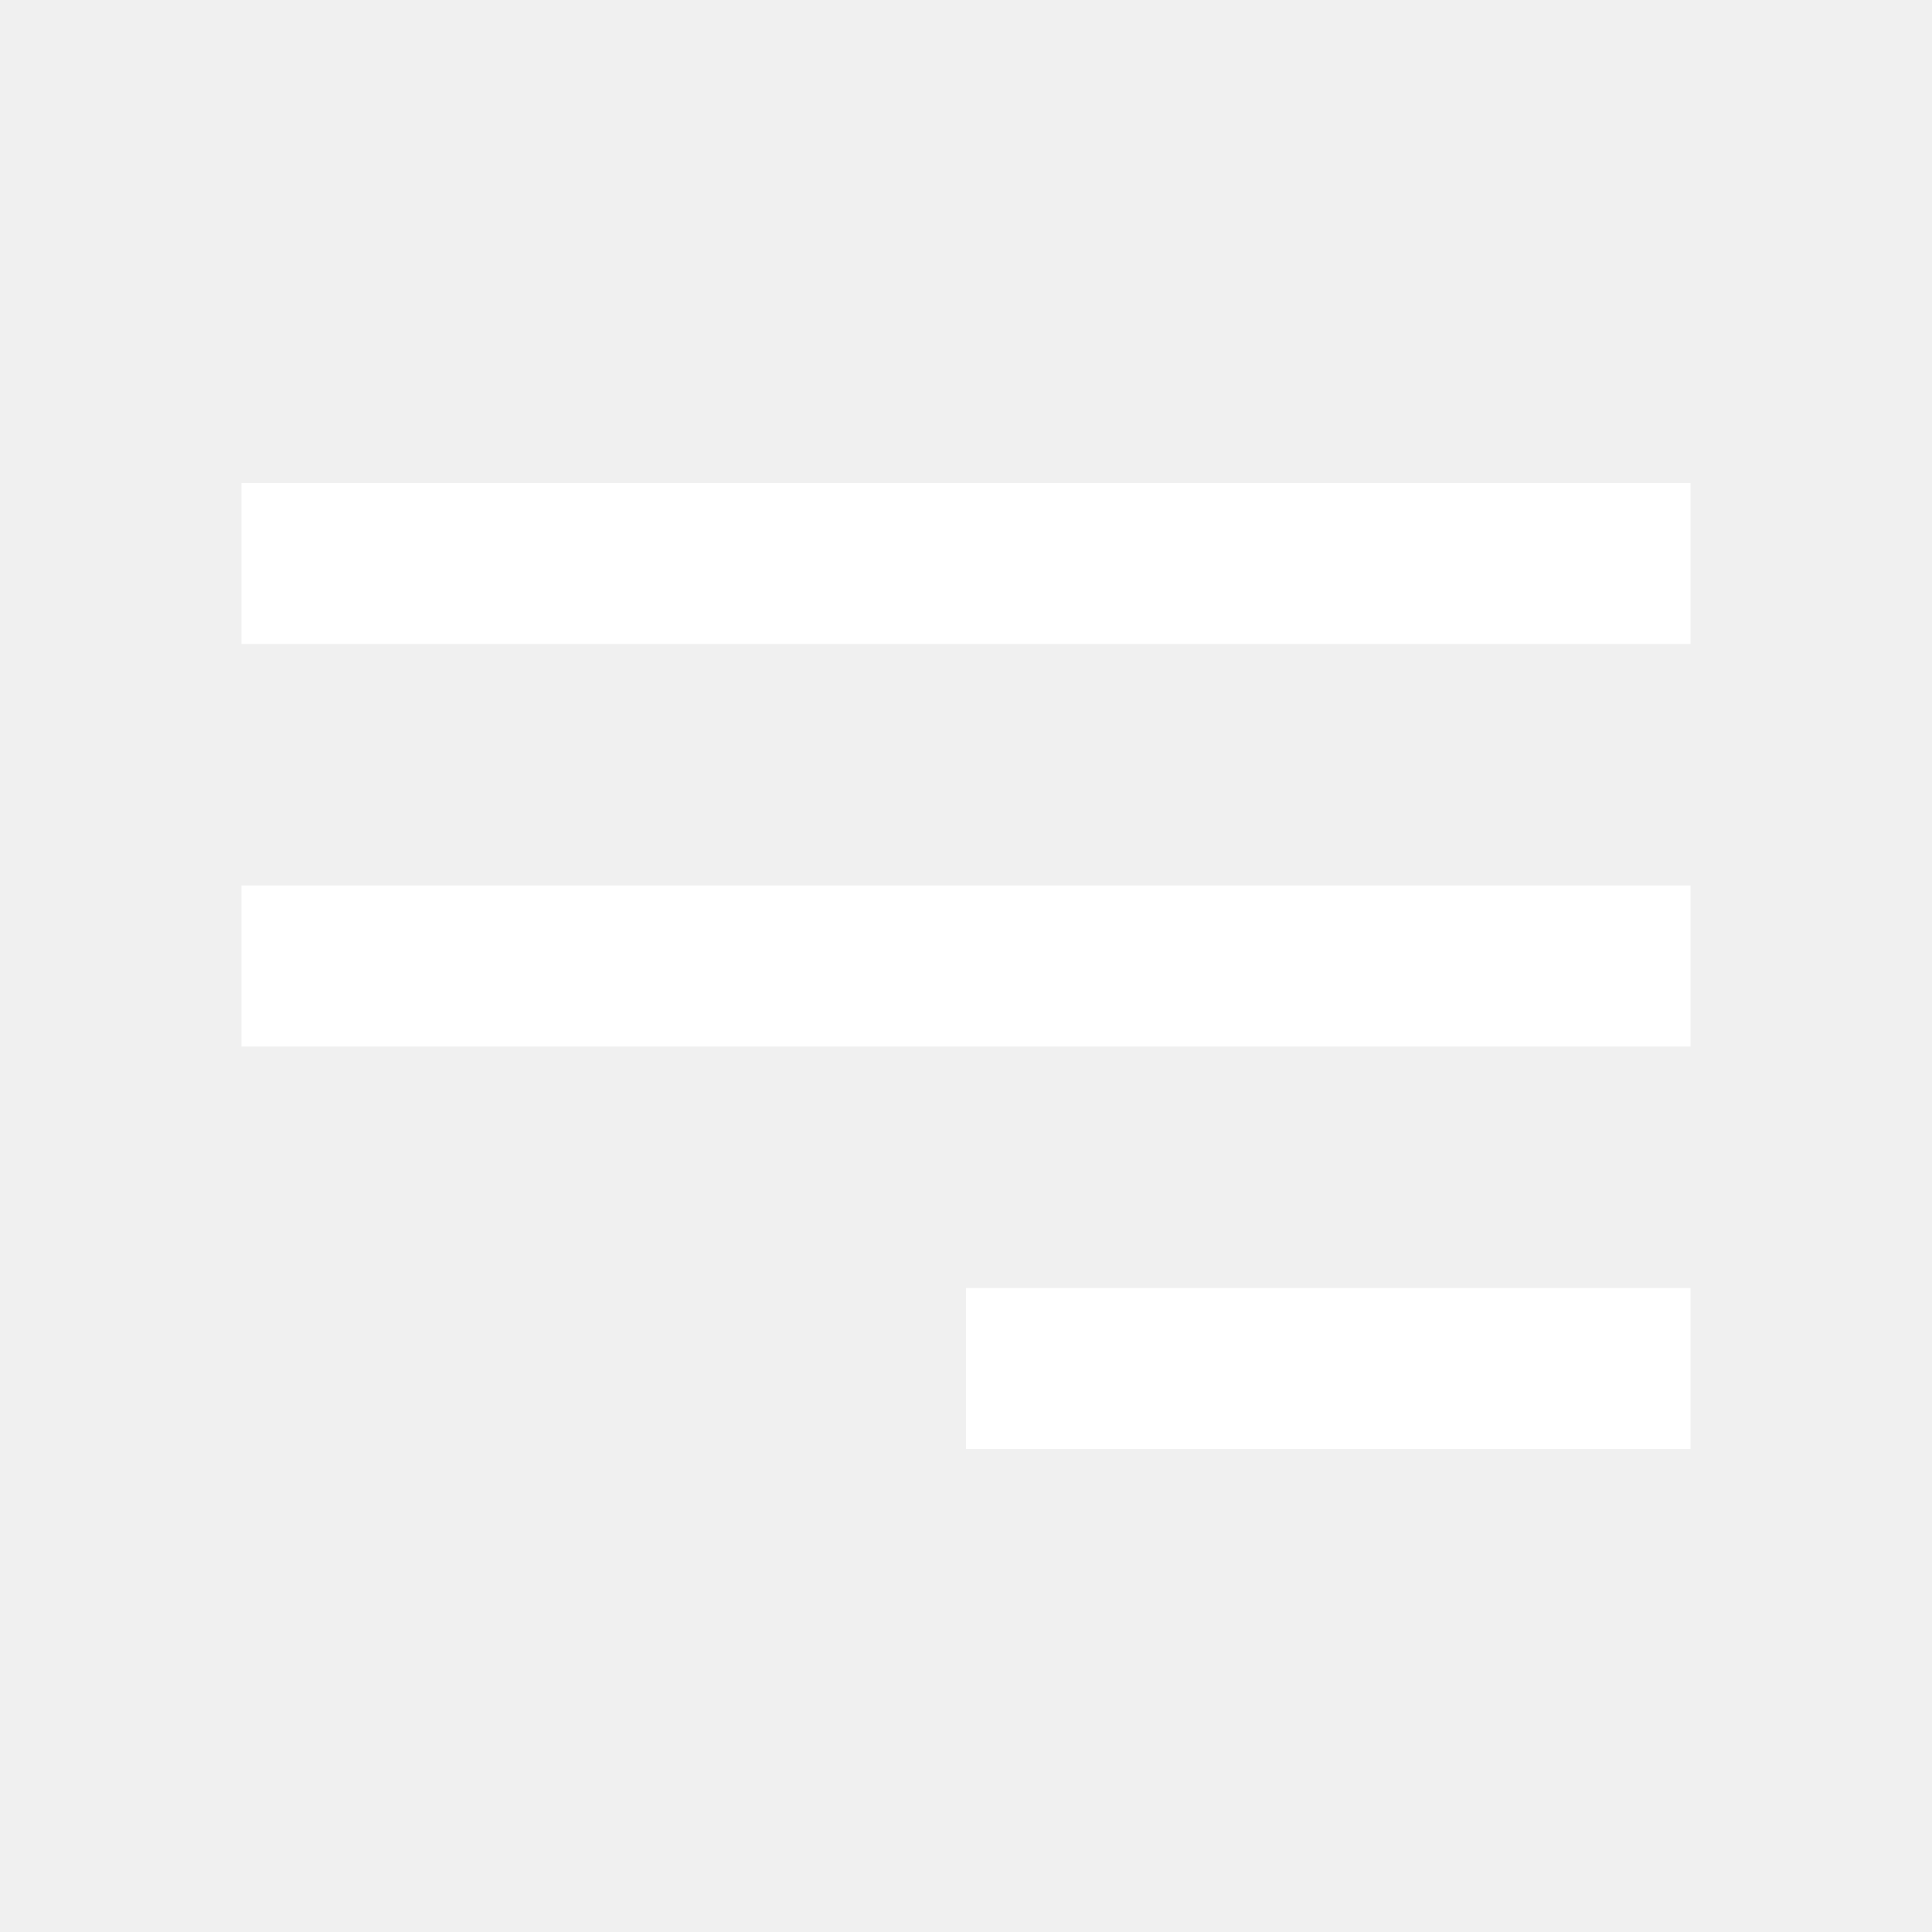
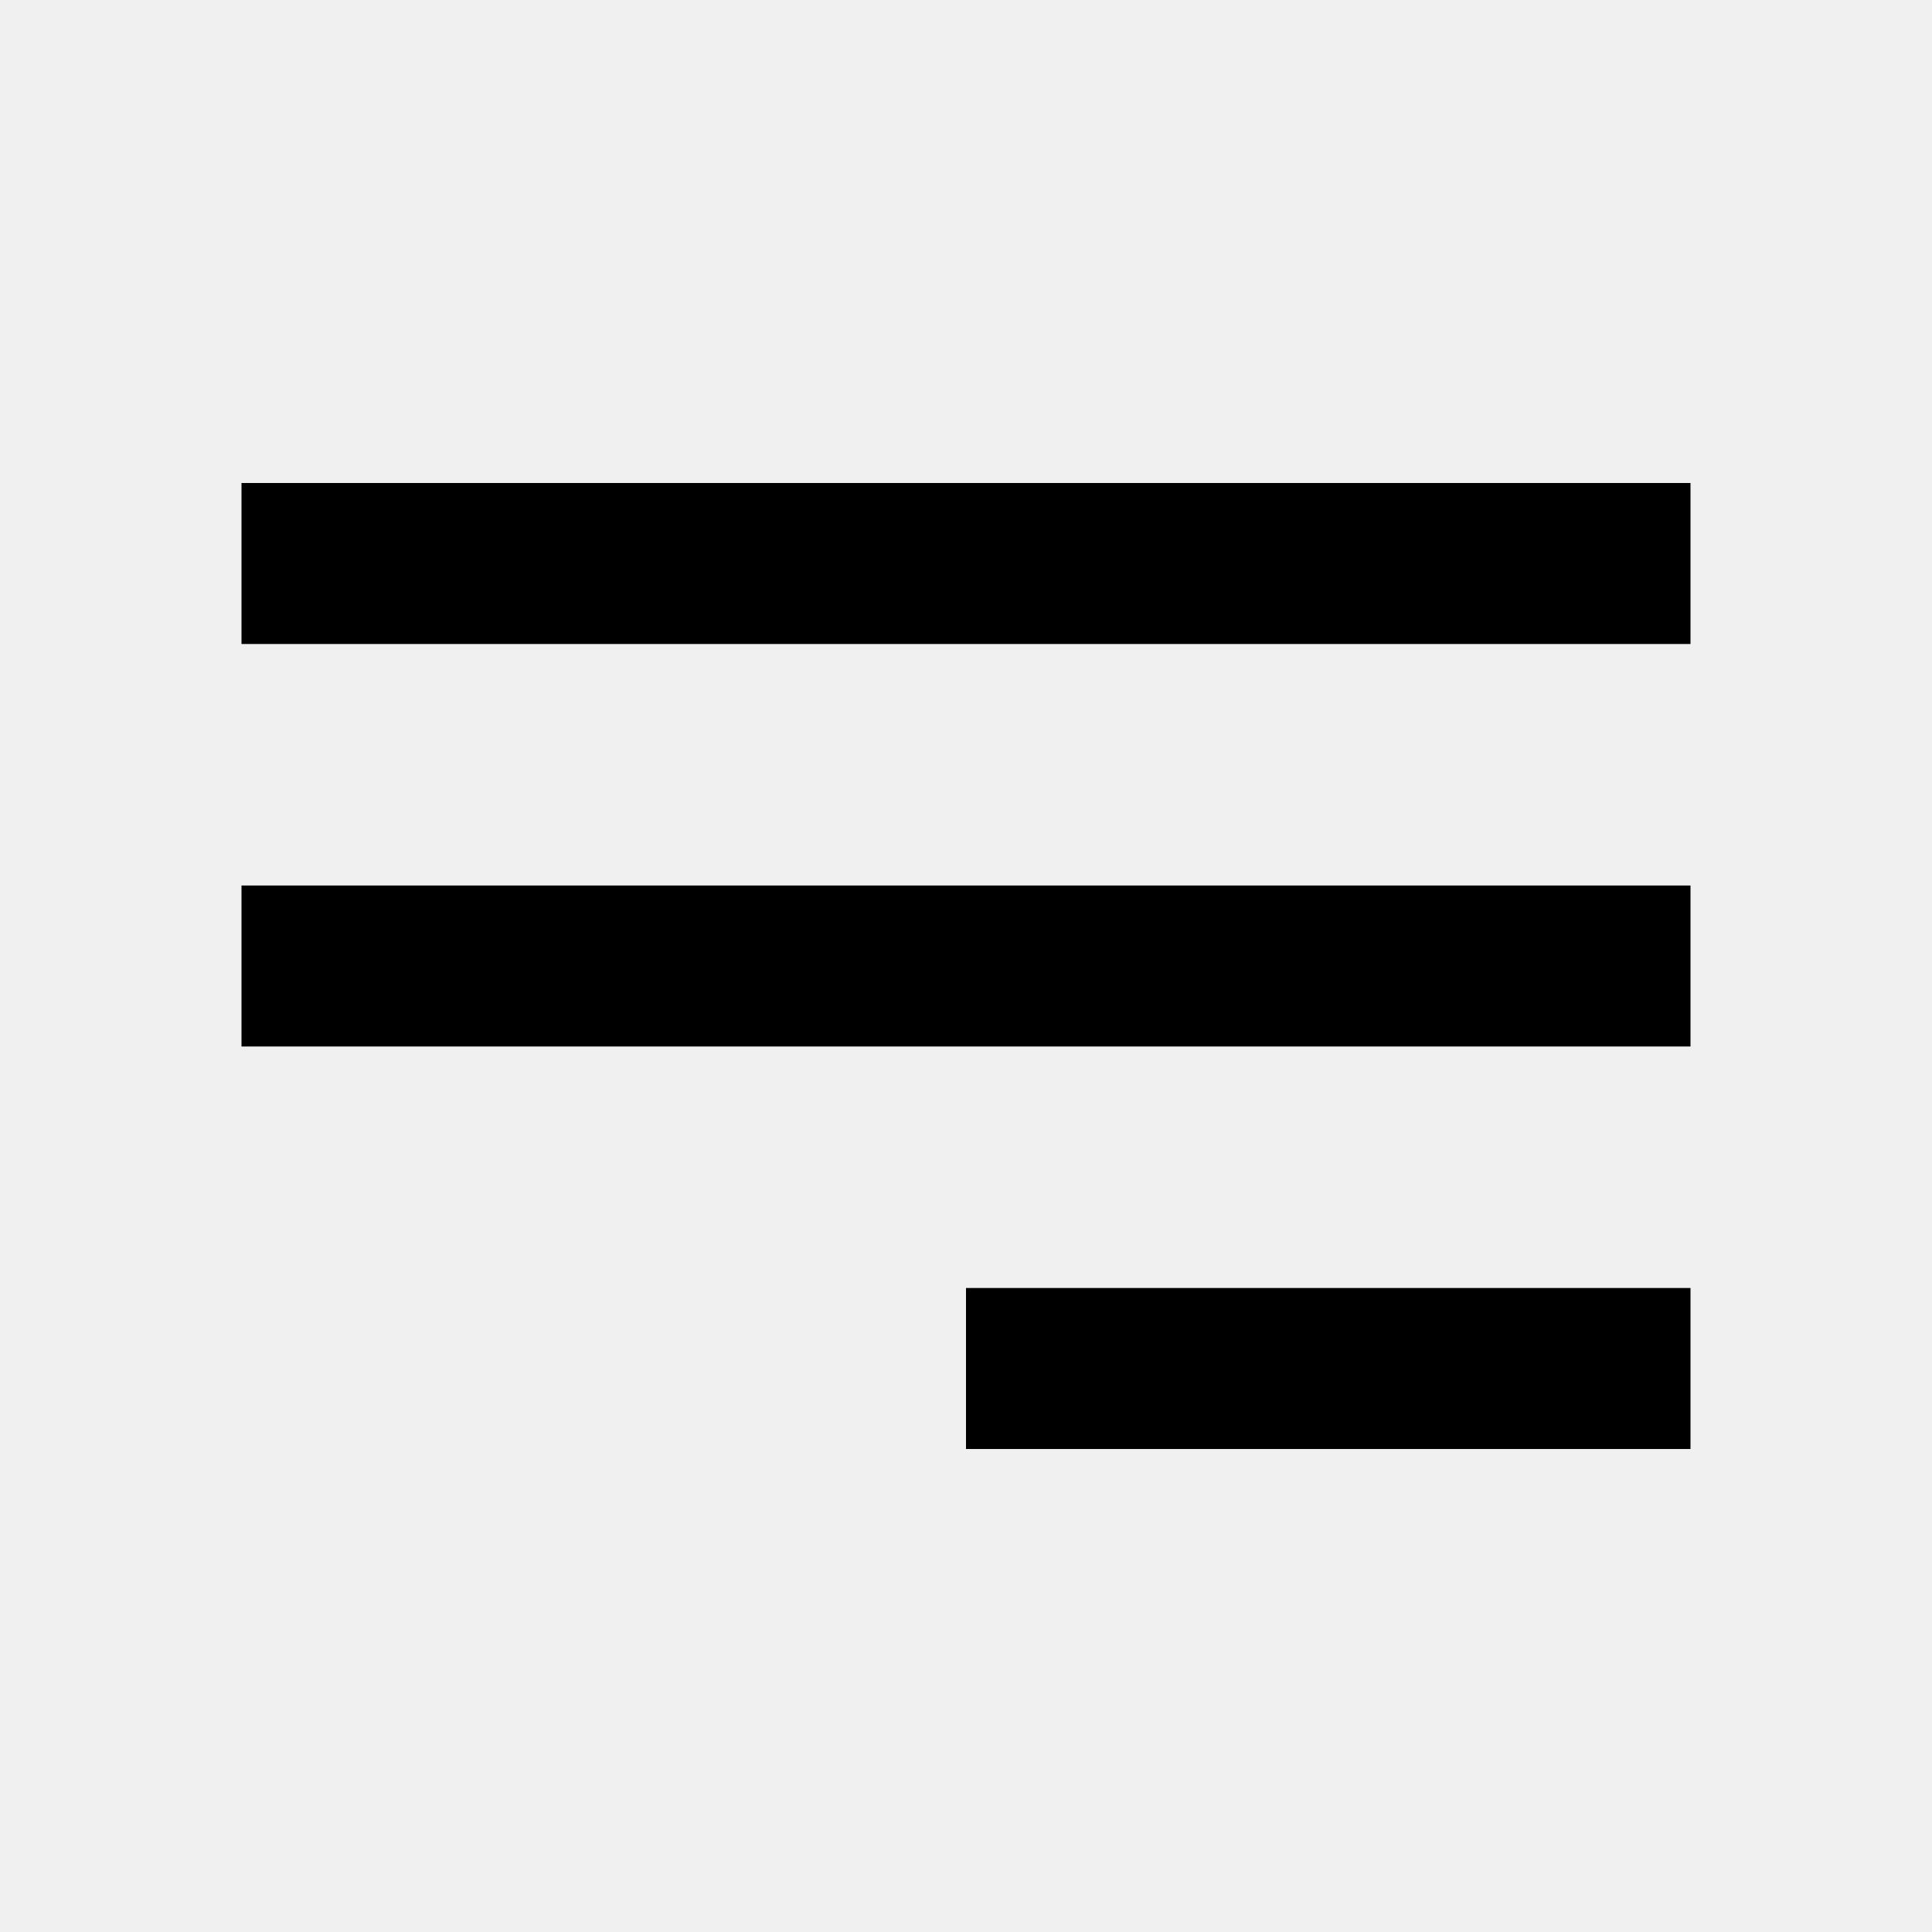
<svg xmlns="http://www.w3.org/2000/svg" width="51" height="51" viewBox="0 0 51 51" fill="none">
-   <path d="M44.625 38.25H25.5V34H44.625V38.25ZM44.625 27.625H6.375V23.375H44.625V27.625ZM44.625 17H6.375V12.75H44.625V17Z" fill="white" />
+   <path d="M44.625 38.25H25.5V34H44.625V38.25ZM44.625 27.625H6.375V23.375H44.625V27.625ZM44.625 17H6.375V12.75H44.625V17Z" fill="currentColor" />
</svg>
